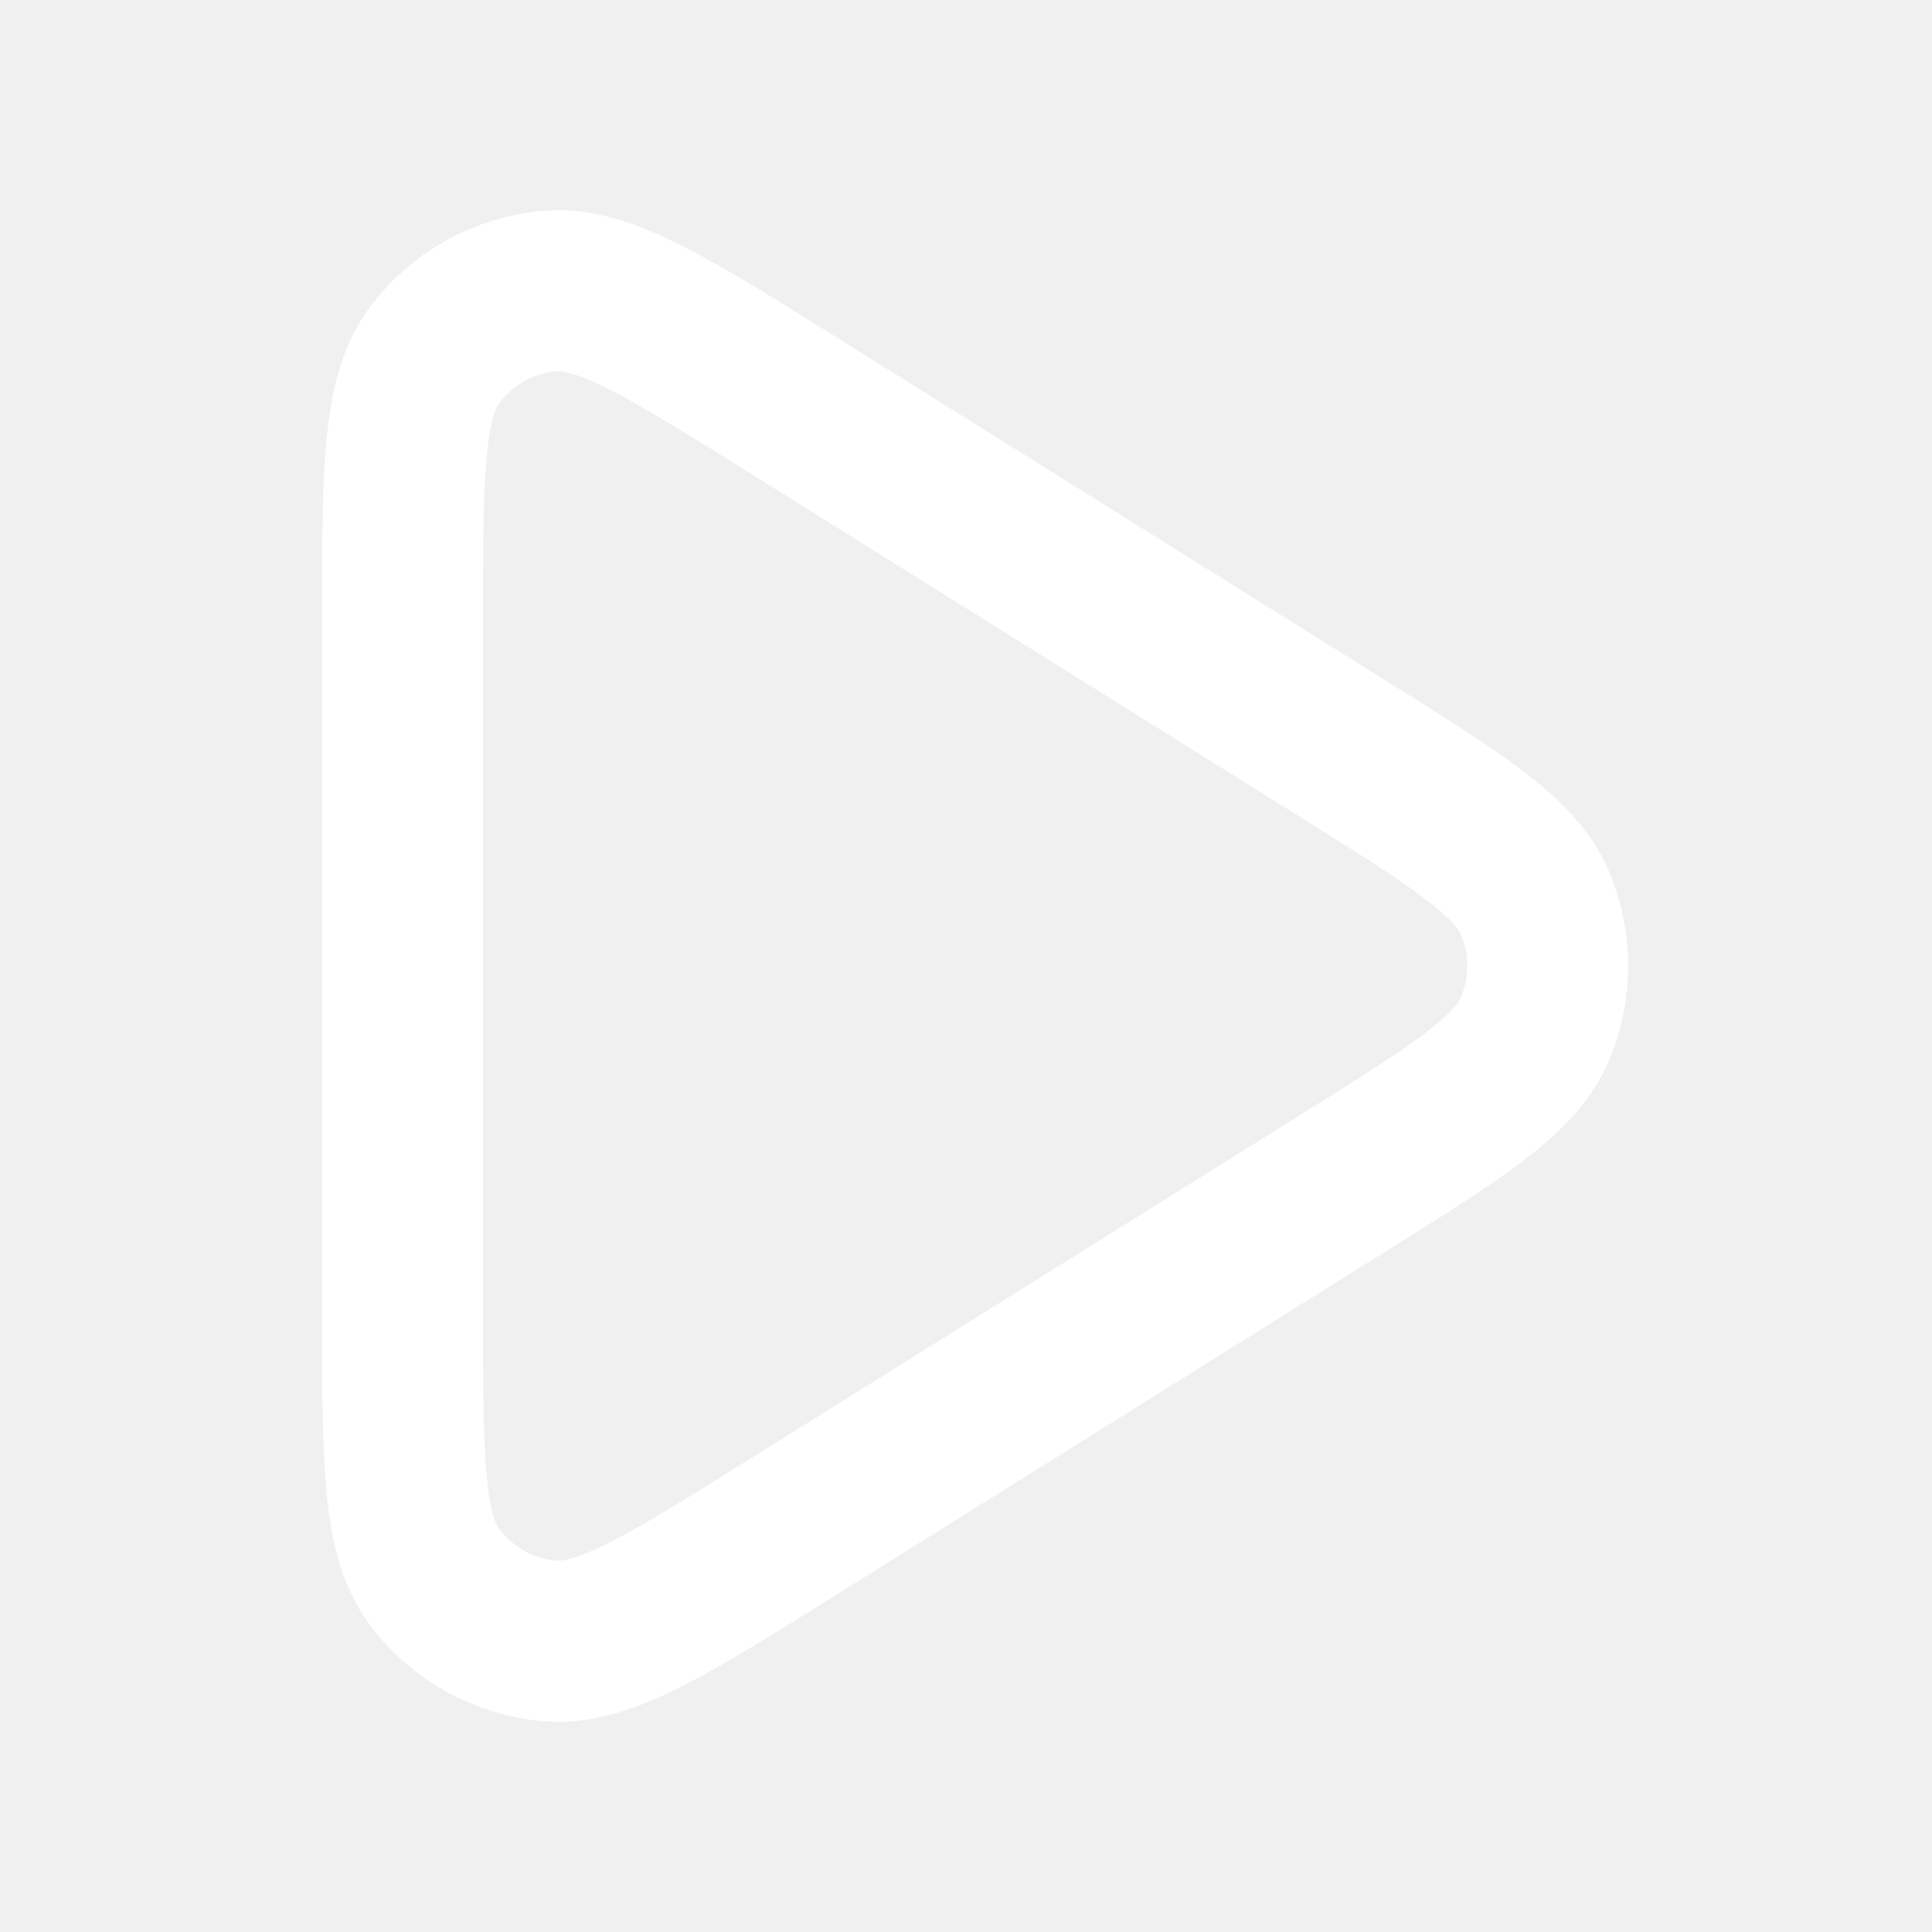
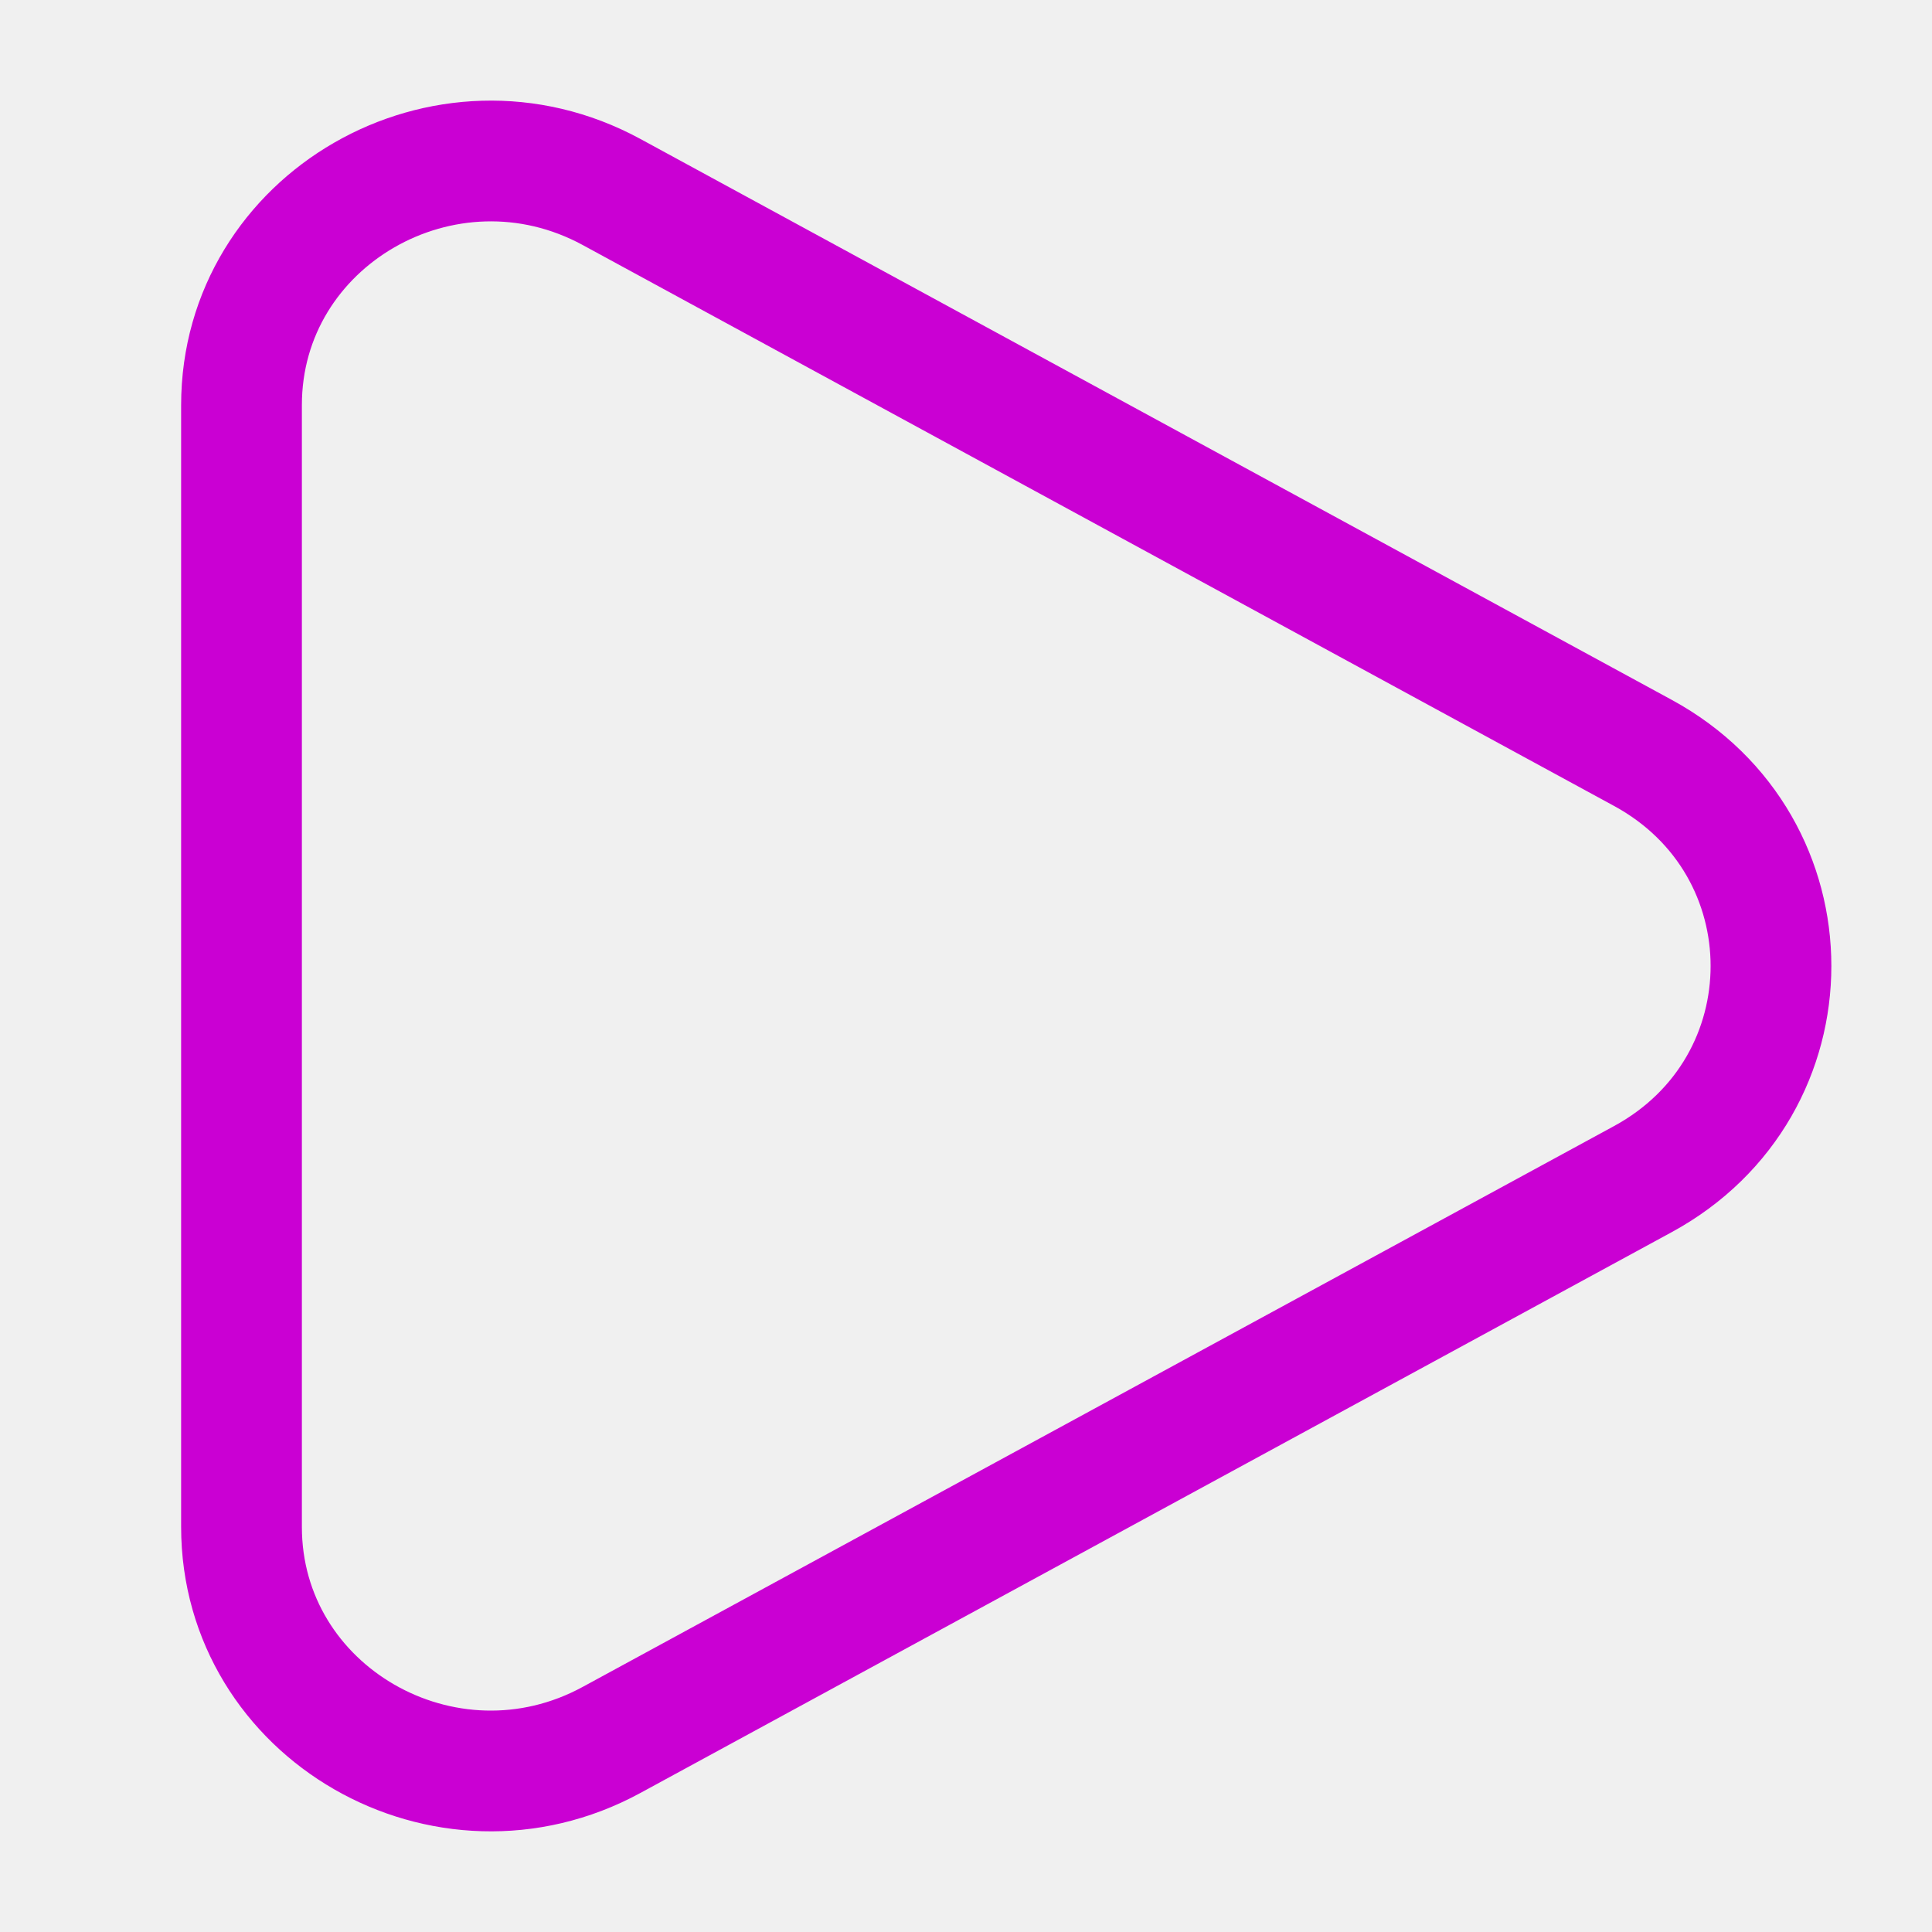
- <svg xmlns="http://www.w3.org/2000/svg" width="800px" height="800px" viewBox="0 0 24 24" fill="none" stroke="#ffffff">
+ <svg xmlns="http://www.w3.org/2000/svg" width="800px" height="800px" viewBox="0 0 24 24" fill="none">
  <g id="SVGRepo_bgCarrier" stroke-width="0" />
  <g id="SVGRepo_tracerCarrier" stroke-linecap="round" stroke-linejoin="round" />
  <g id="SVGRepo_iconCarrier">
-     <path d="M16.658 9.286C18.098 10.186 18.818 10.636 19.065 11.212C19.28 11.715 19.28 12.285 19.065 12.788C18.818 13.364 18.098 13.814 16.658 14.714L9.896 18.94C8.298 19.939 7.499 20.438 6.84 20.385C6.265 20.339 5.738 20.047 5.394 19.584C5 19.053 5 18.111 5 16.226V7.774C5 5.889 5 4.947 5.394 4.416C5.738 3.953 6.265 3.661 6.84 3.615C7.499 3.562 8.298 4.061 9.896 5.06L16.658 9.286Z" stroke="#ffffff" stroke-width="2" stroke-linejoin="round" />
+     <path d="M20.409 9.353C22.53 10.507 22.53 13.493 20.409 14.647L7.597 21.614C5.534 22.736 3 21.276 3 18.967L3 5.033C3 2.724 5.534 1.264 7.597 2.385L20.409 9.353Z" stroke="#CA00D3" stroke-width="1.5" />
  </g>
</svg>
